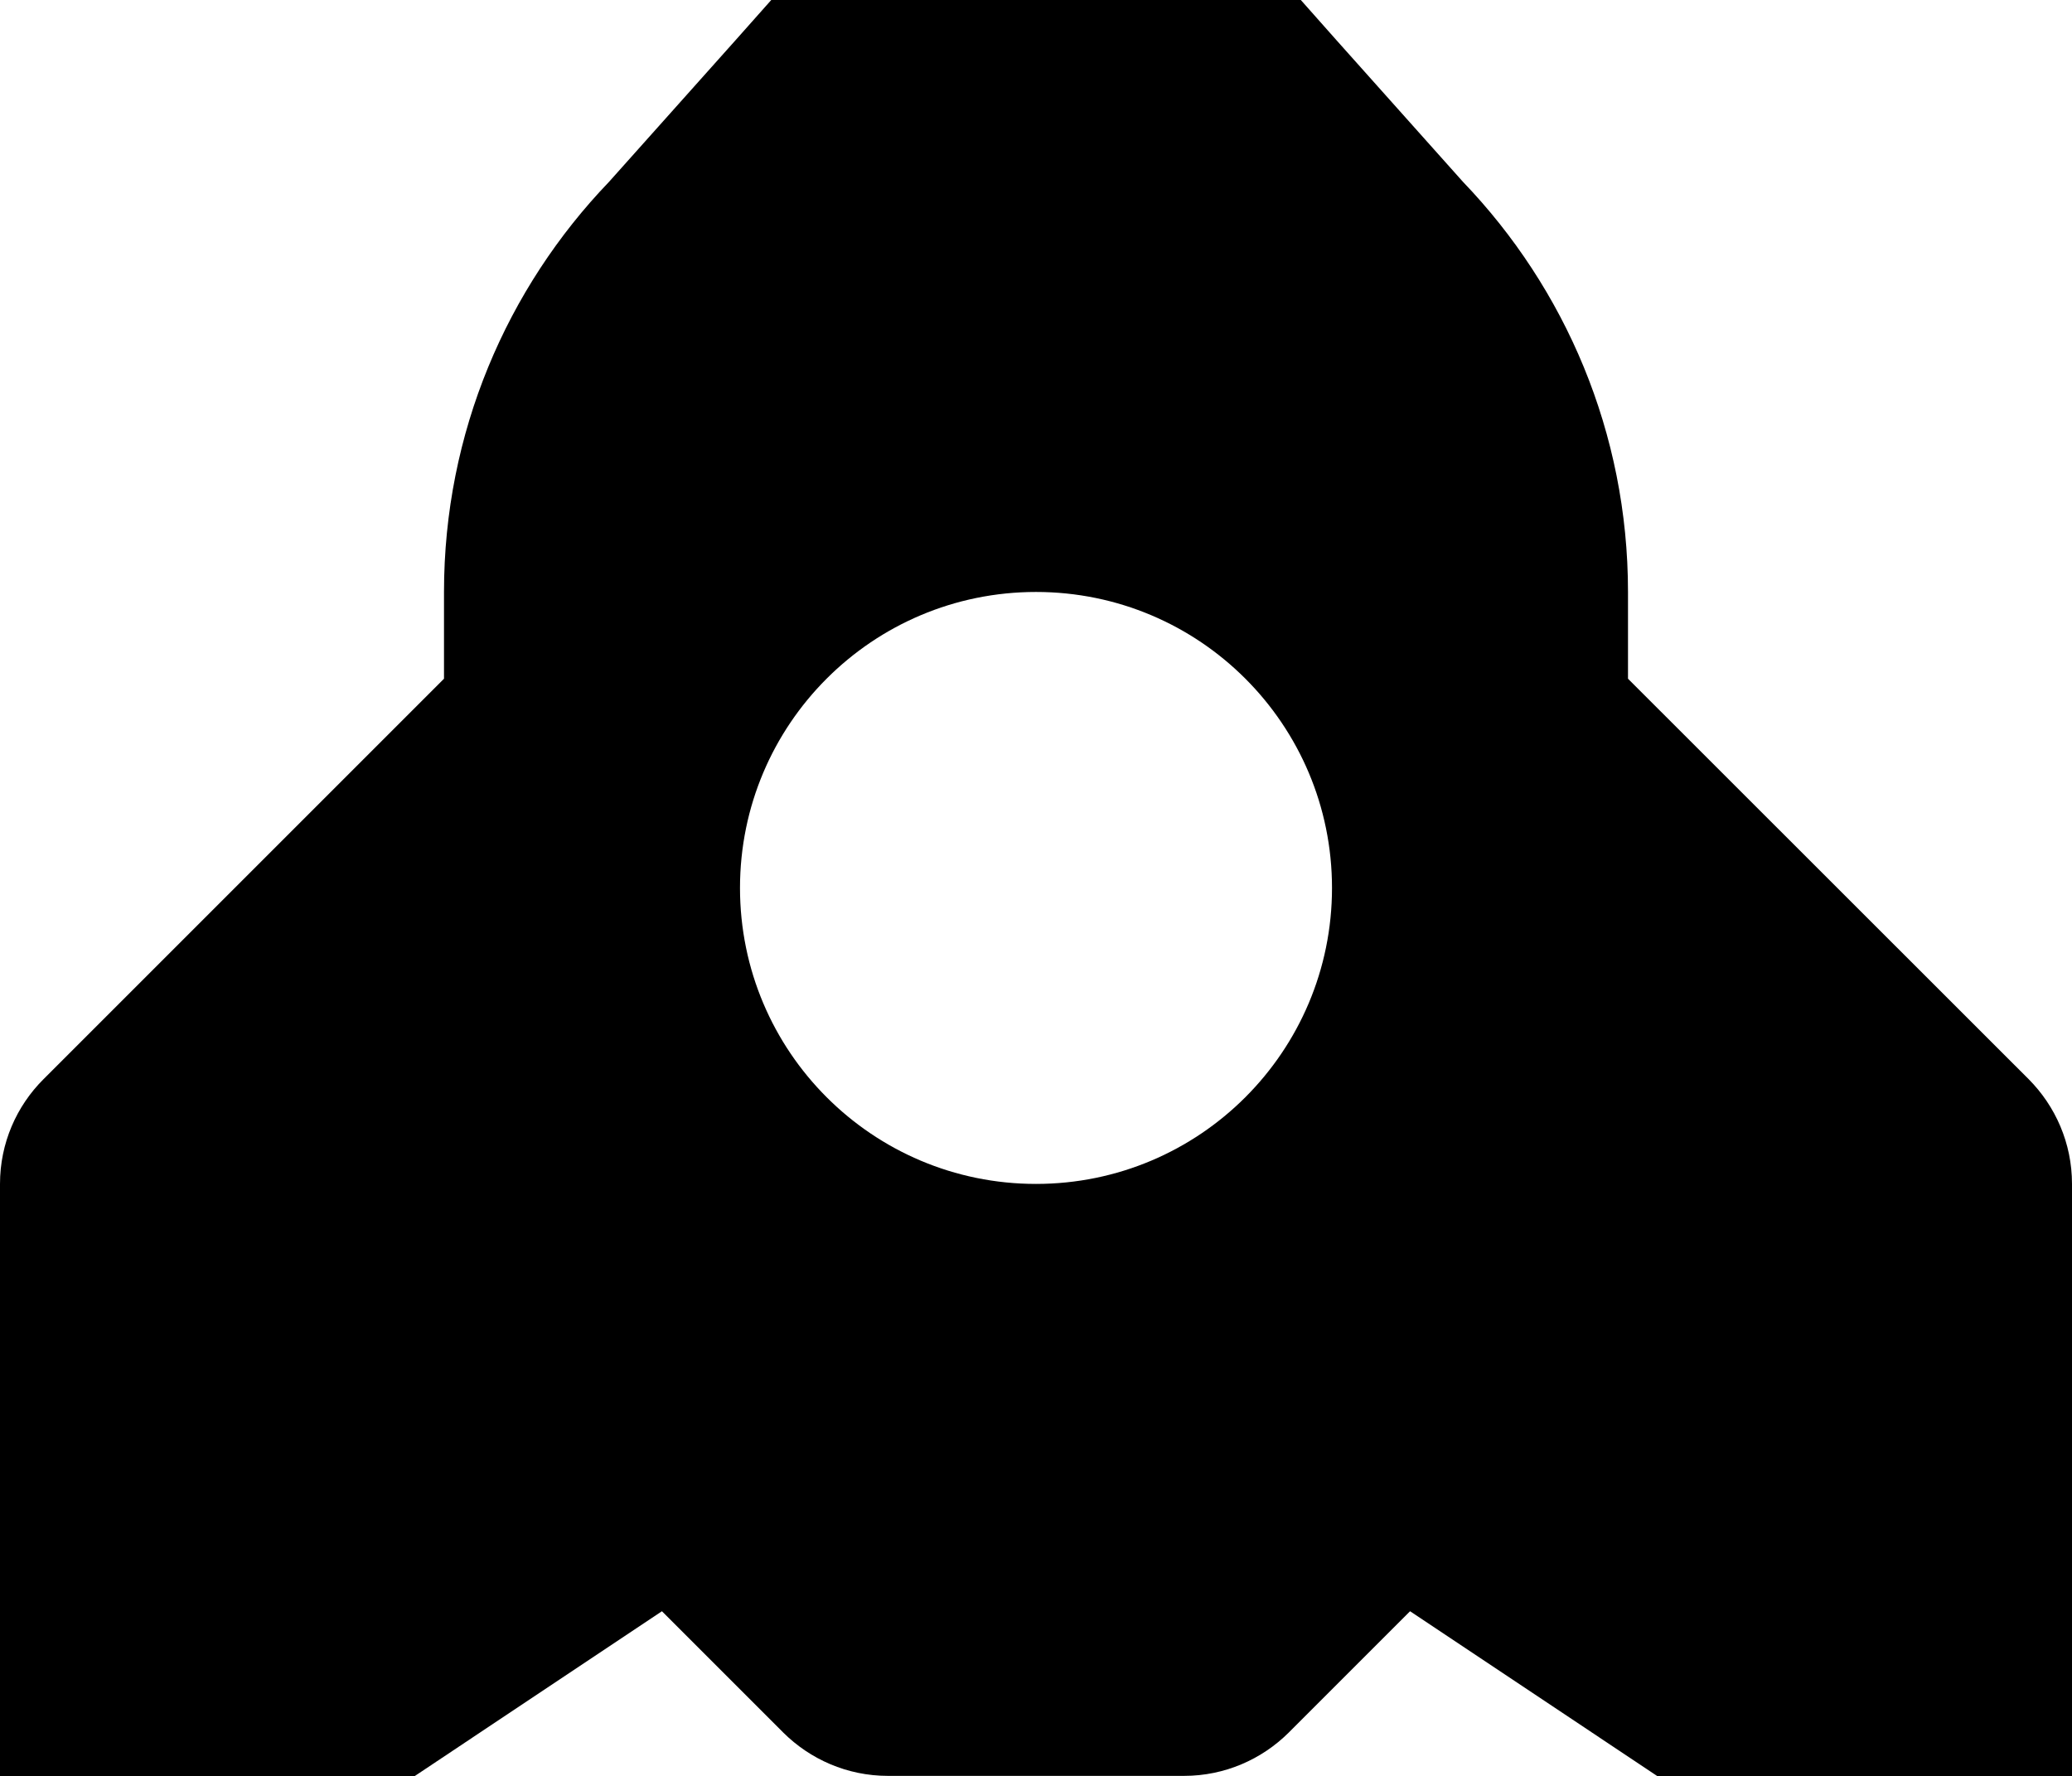
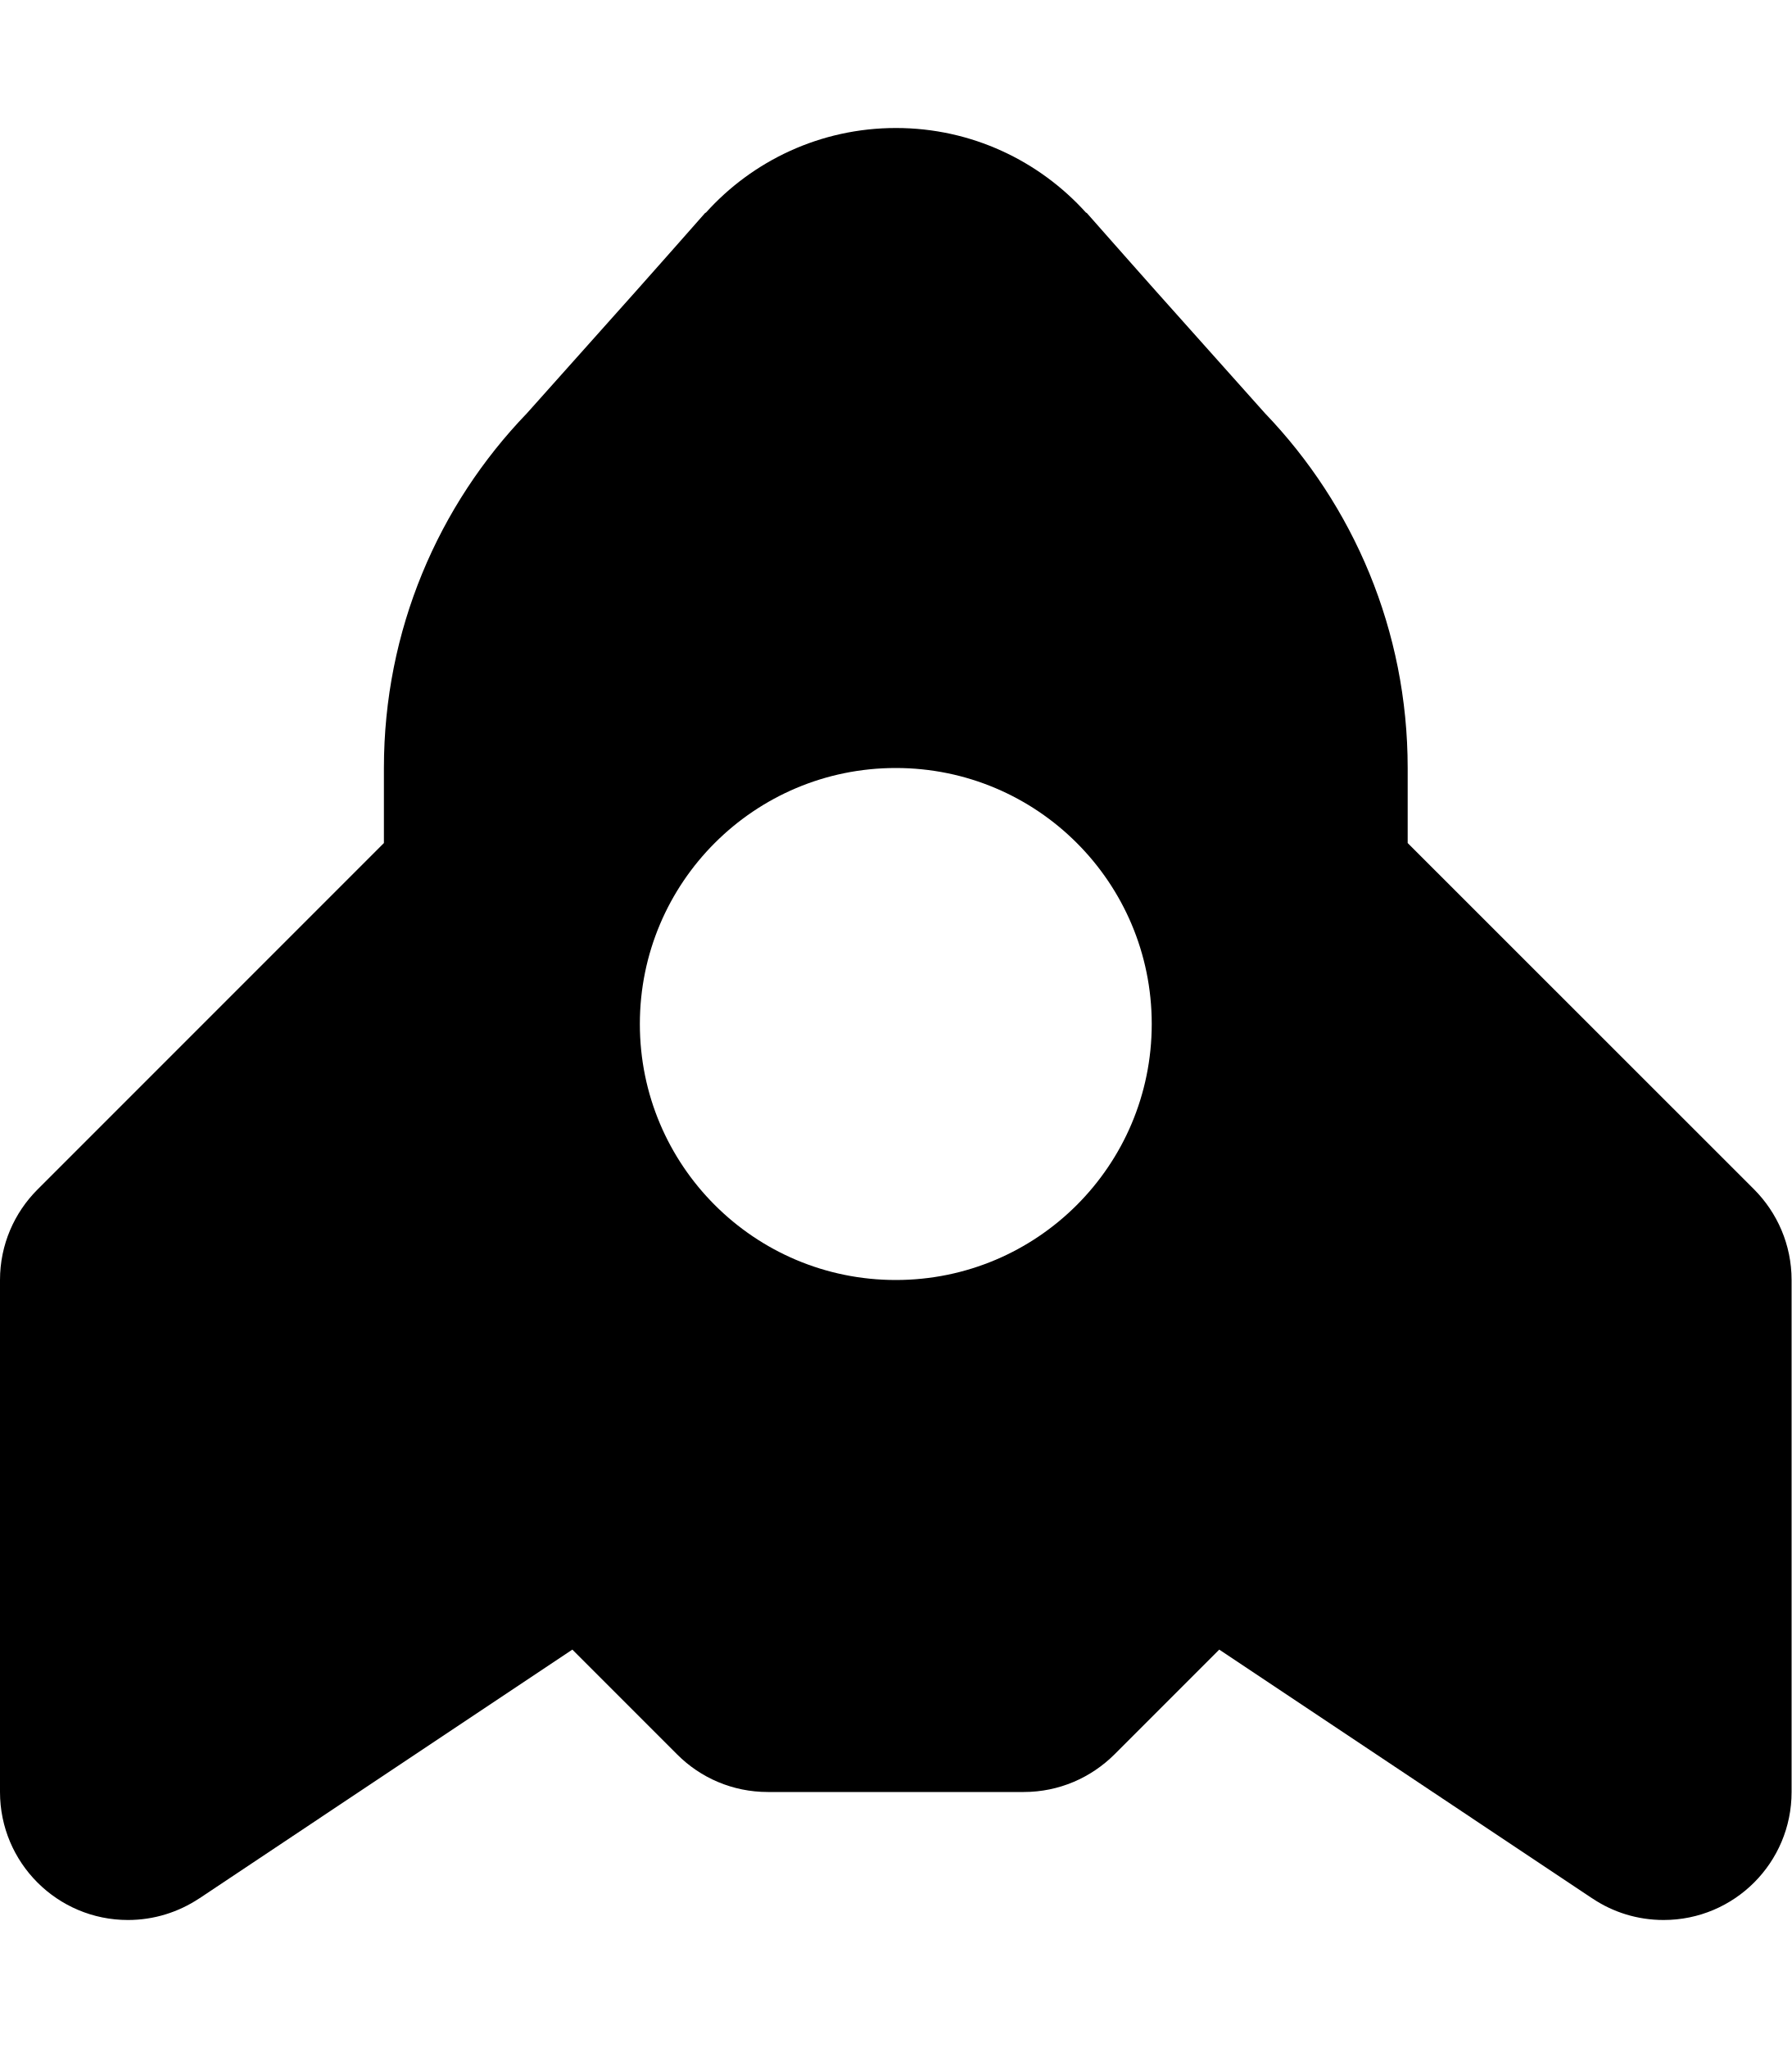
- <svg xmlns="http://www.w3.org/2000/svg" version="1.1" id="icon-" x="0px" y="0px" viewBox="0 0 1120 960" enable-background="new 0 0 1120 960" xml:space="preserve">
-   <path id="rocket" d="M1096.6,583.4C991.8,478.6,972.3,459.1,880,366.9c0-14.9,0-30.4,0-46.9c0-86.1-34-164.2-89.2-221.7  C719,18,717.7,16.5,679.3-27h-0.3C649.7-59.5,607.2-80,560-80s-89.7,20.5-118.9,53h-0.3C402.3,16.5,401,18,329.2,98.3  C274,155.8,240,233.9,240,320c0,16.5,0,32,0,46.9c-92.3,92.3-111.8,111.8-216.6,216.6C9,597.9,0,617.9,0,640c0,160,0,160,0,320  c0,44.2,35.8,80,80,80c16.4,0,31.7-5,44.4-13.4v0c0,0,0,0,0,0c0.2-0.1,0.3-0.2,0.5-0.3c117.2-78.1,119.6-79.7,232.9-155.3  c26.4,26.4,31.1,31.1,65.6,65.6C437.9,951,457.9,960,480,960c80,0,80,0,160,0c22.1,0,42.1-9,56.6-23.4  c34.5-34.5,39.3-39.3,65.6-65.6c113.3,75.5,115.7,77.1,232.9,155.3c0.2,0.1,0.3,0.2,0.5,0.3c0,0,0,0,0,0v0  c12.7,8.5,28,13.4,44.4,13.4c44.2,0,80-35.8,80-80c0-160,0-160,0-320C1120,617.9,1111,597.9,1096.6,583.4z M560,640  c-88.4,0-160-71.6-160-160s71.6-160,160-160s160,71.6,160,160S648.4,640,560,640z" />
+ <svg xmlns="http://www.w3.org/2000/svg" version="1.1" id="icon-" x="0px" y="0px" viewBox="0 0 1120 1280" enable-background="new 0 0 1120 1280" xml:space="preserve">
+   <path id="rocket" d="M1096.6,743.4C991.8,638.6,972.3,619.1,880,526.9c0-14.9,0-30.4,0-46.9c0-86.1-34-164.2-89.2-221.7  C719,178,717.7,176.5,679.3,133h-0.3c-29.3-32.5-71.7-53-118.9-53s-89.7,20.5-118.9,53h-0.3c-38.4,43.5-39.7,45-111.5,125.3  C274,315.8,240,393.9,240,480c0,16.5,0,32,0,46.9c-92.3,92.3-111.8,111.8-216.6,216.6C9,757.9,0,777.9,0,800c0,160,0,160,0,320  c0,44.2,35.8,80,80,80c16.4,0,31.7-5,44.4-13.4v0c0,0,0,0,0,0c0.2-0.1,0.3-0.2,0.5-0.3c117.2-78.1,119.6-79.7,232.9-155.3  c26.4,26.4,31.1,31.1,65.6,65.6c14.5,14.5,34.5,23.4,56.6,23.4c80,0,80,0,160,0c22.1,0,42.1-9,56.6-23.4  c34.5-34.5,39.3-39.3,65.6-65.6c113.3,75.5,115.7,77.1,232.9,155.3c0.2,0.1,0.3,0.2,0.5,0.3c0,0,0,0,0,0v0  c12.7,8.5,28,13.4,44.4,13.4c44.2,0,80-35.8,80-80c0-160,0-160,0-320C1120,777.9,1111,757.9,1096.6,743.4z M560,800  c-88.4,0-160-71.6-160-160s71.6-160,160-160s160,71.6,160,160S648.4,800,560,800z" />
</svg>
